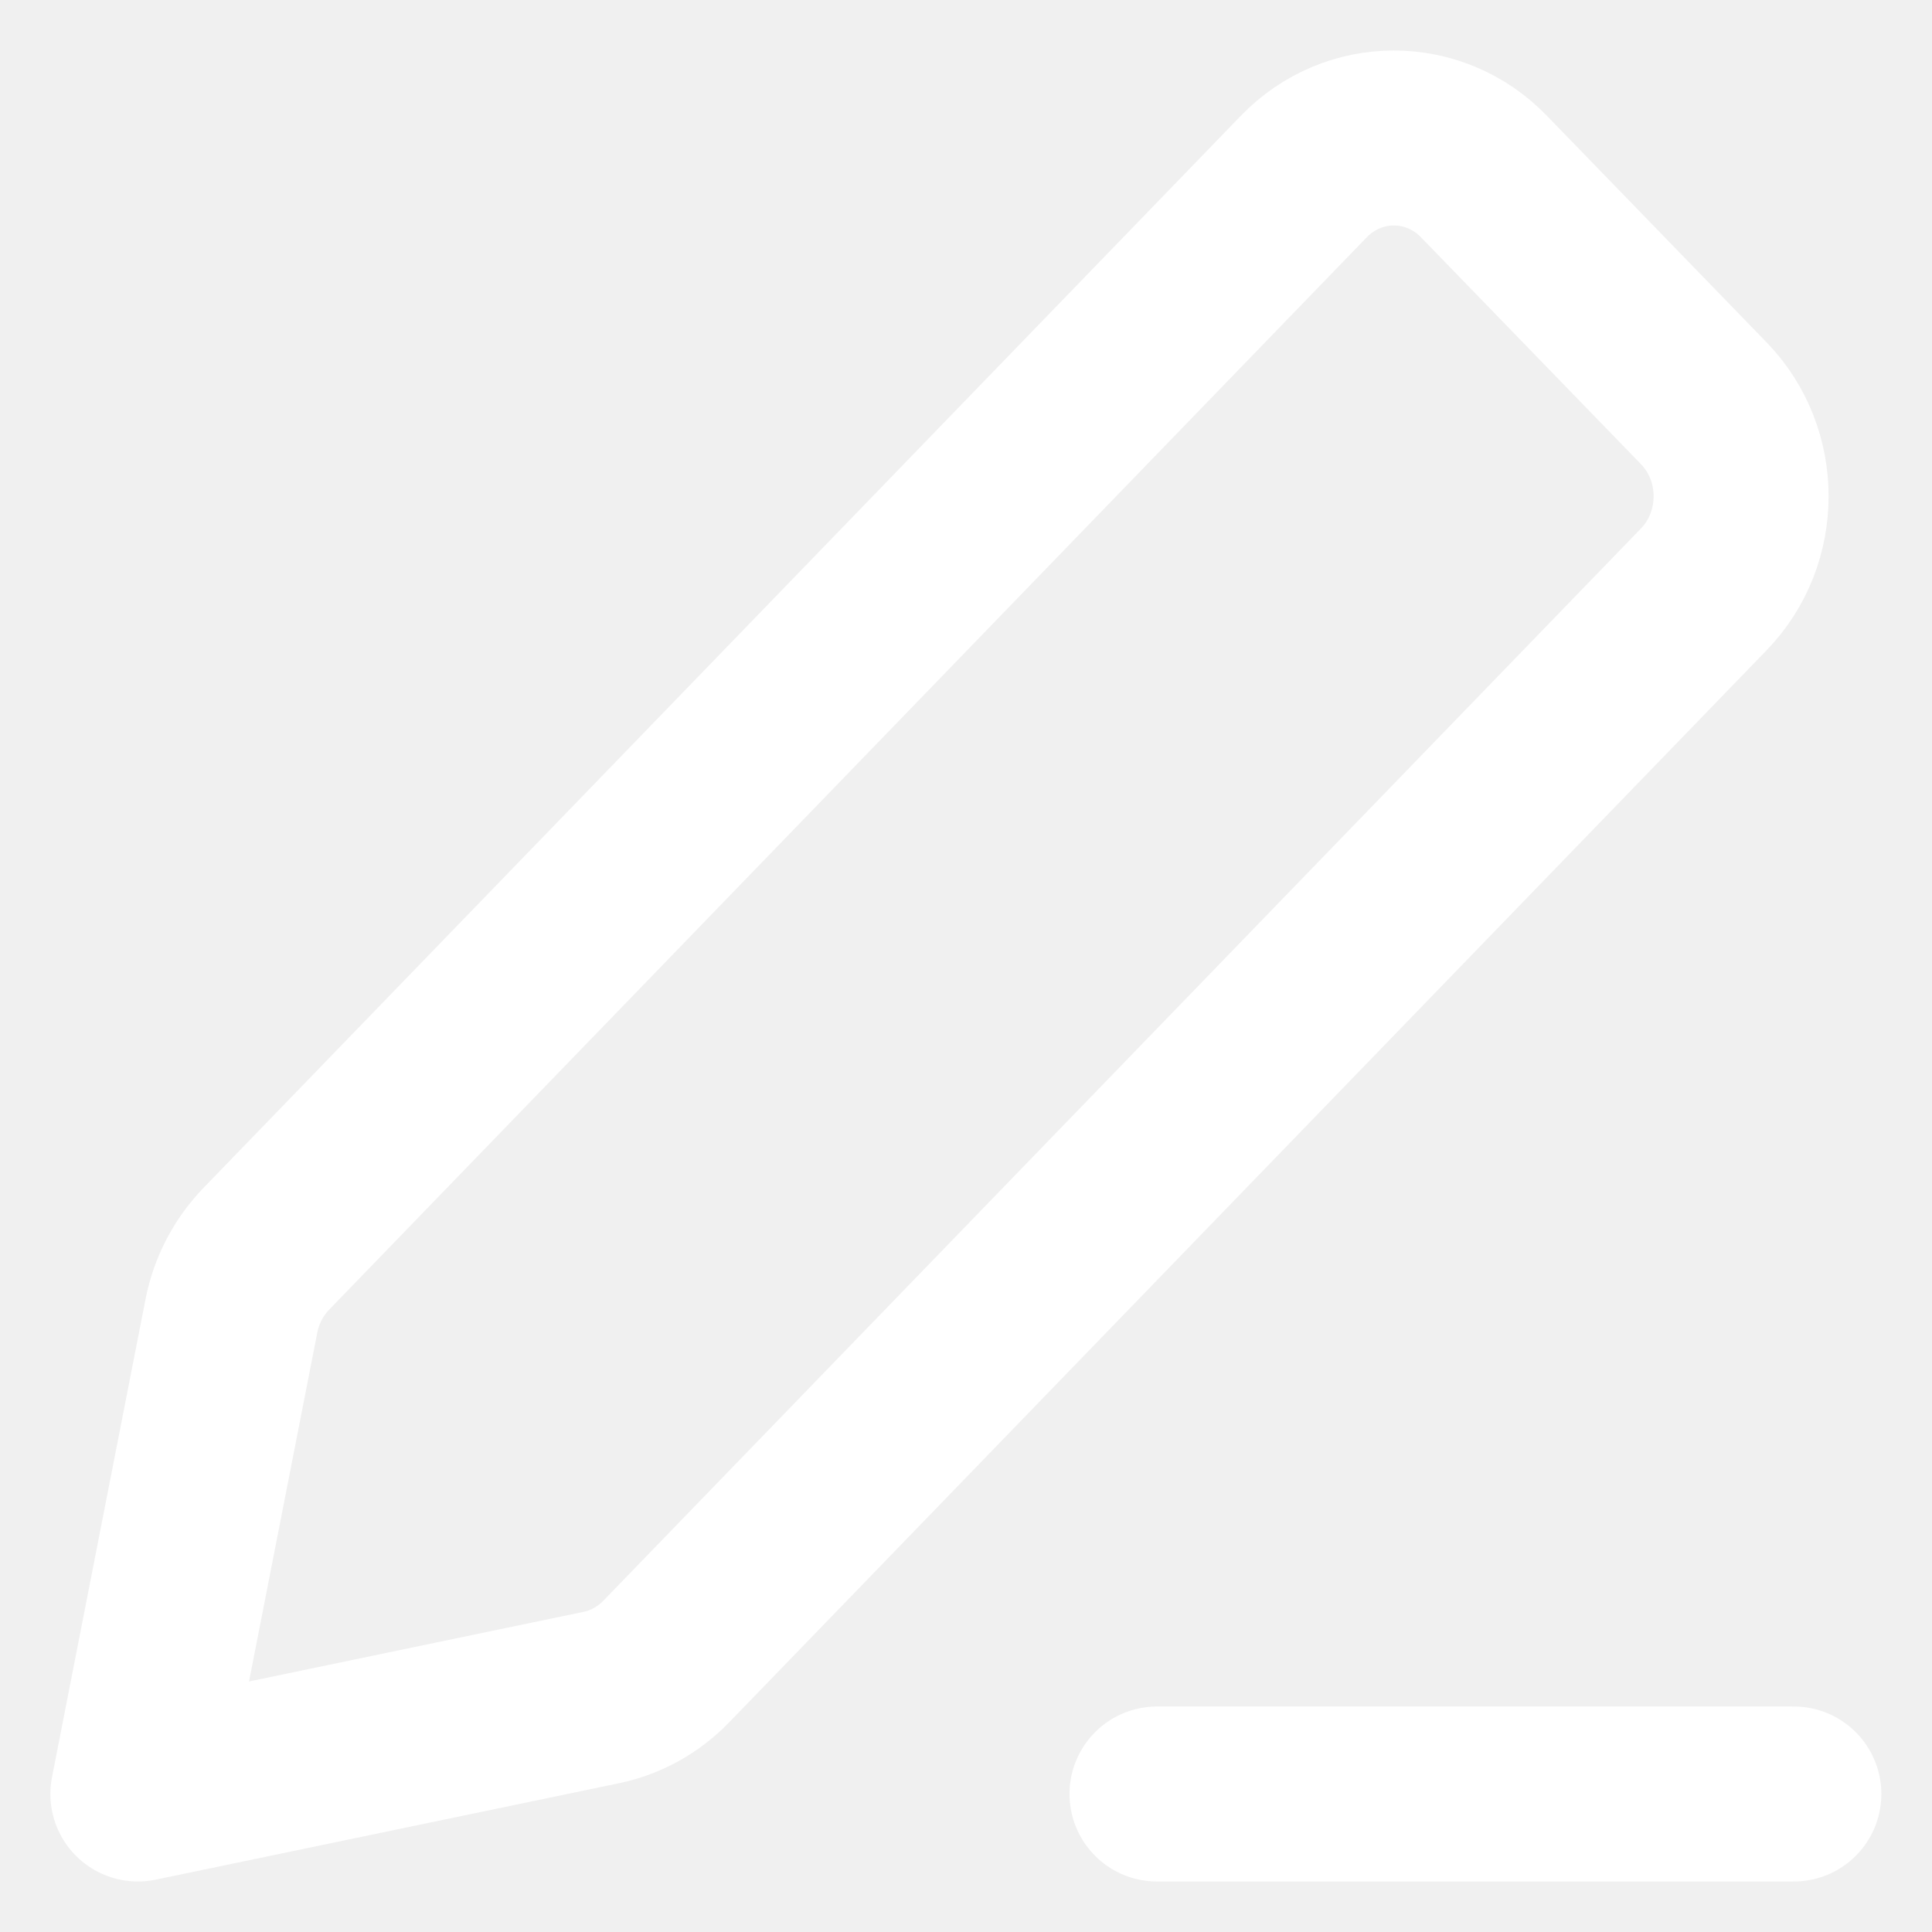
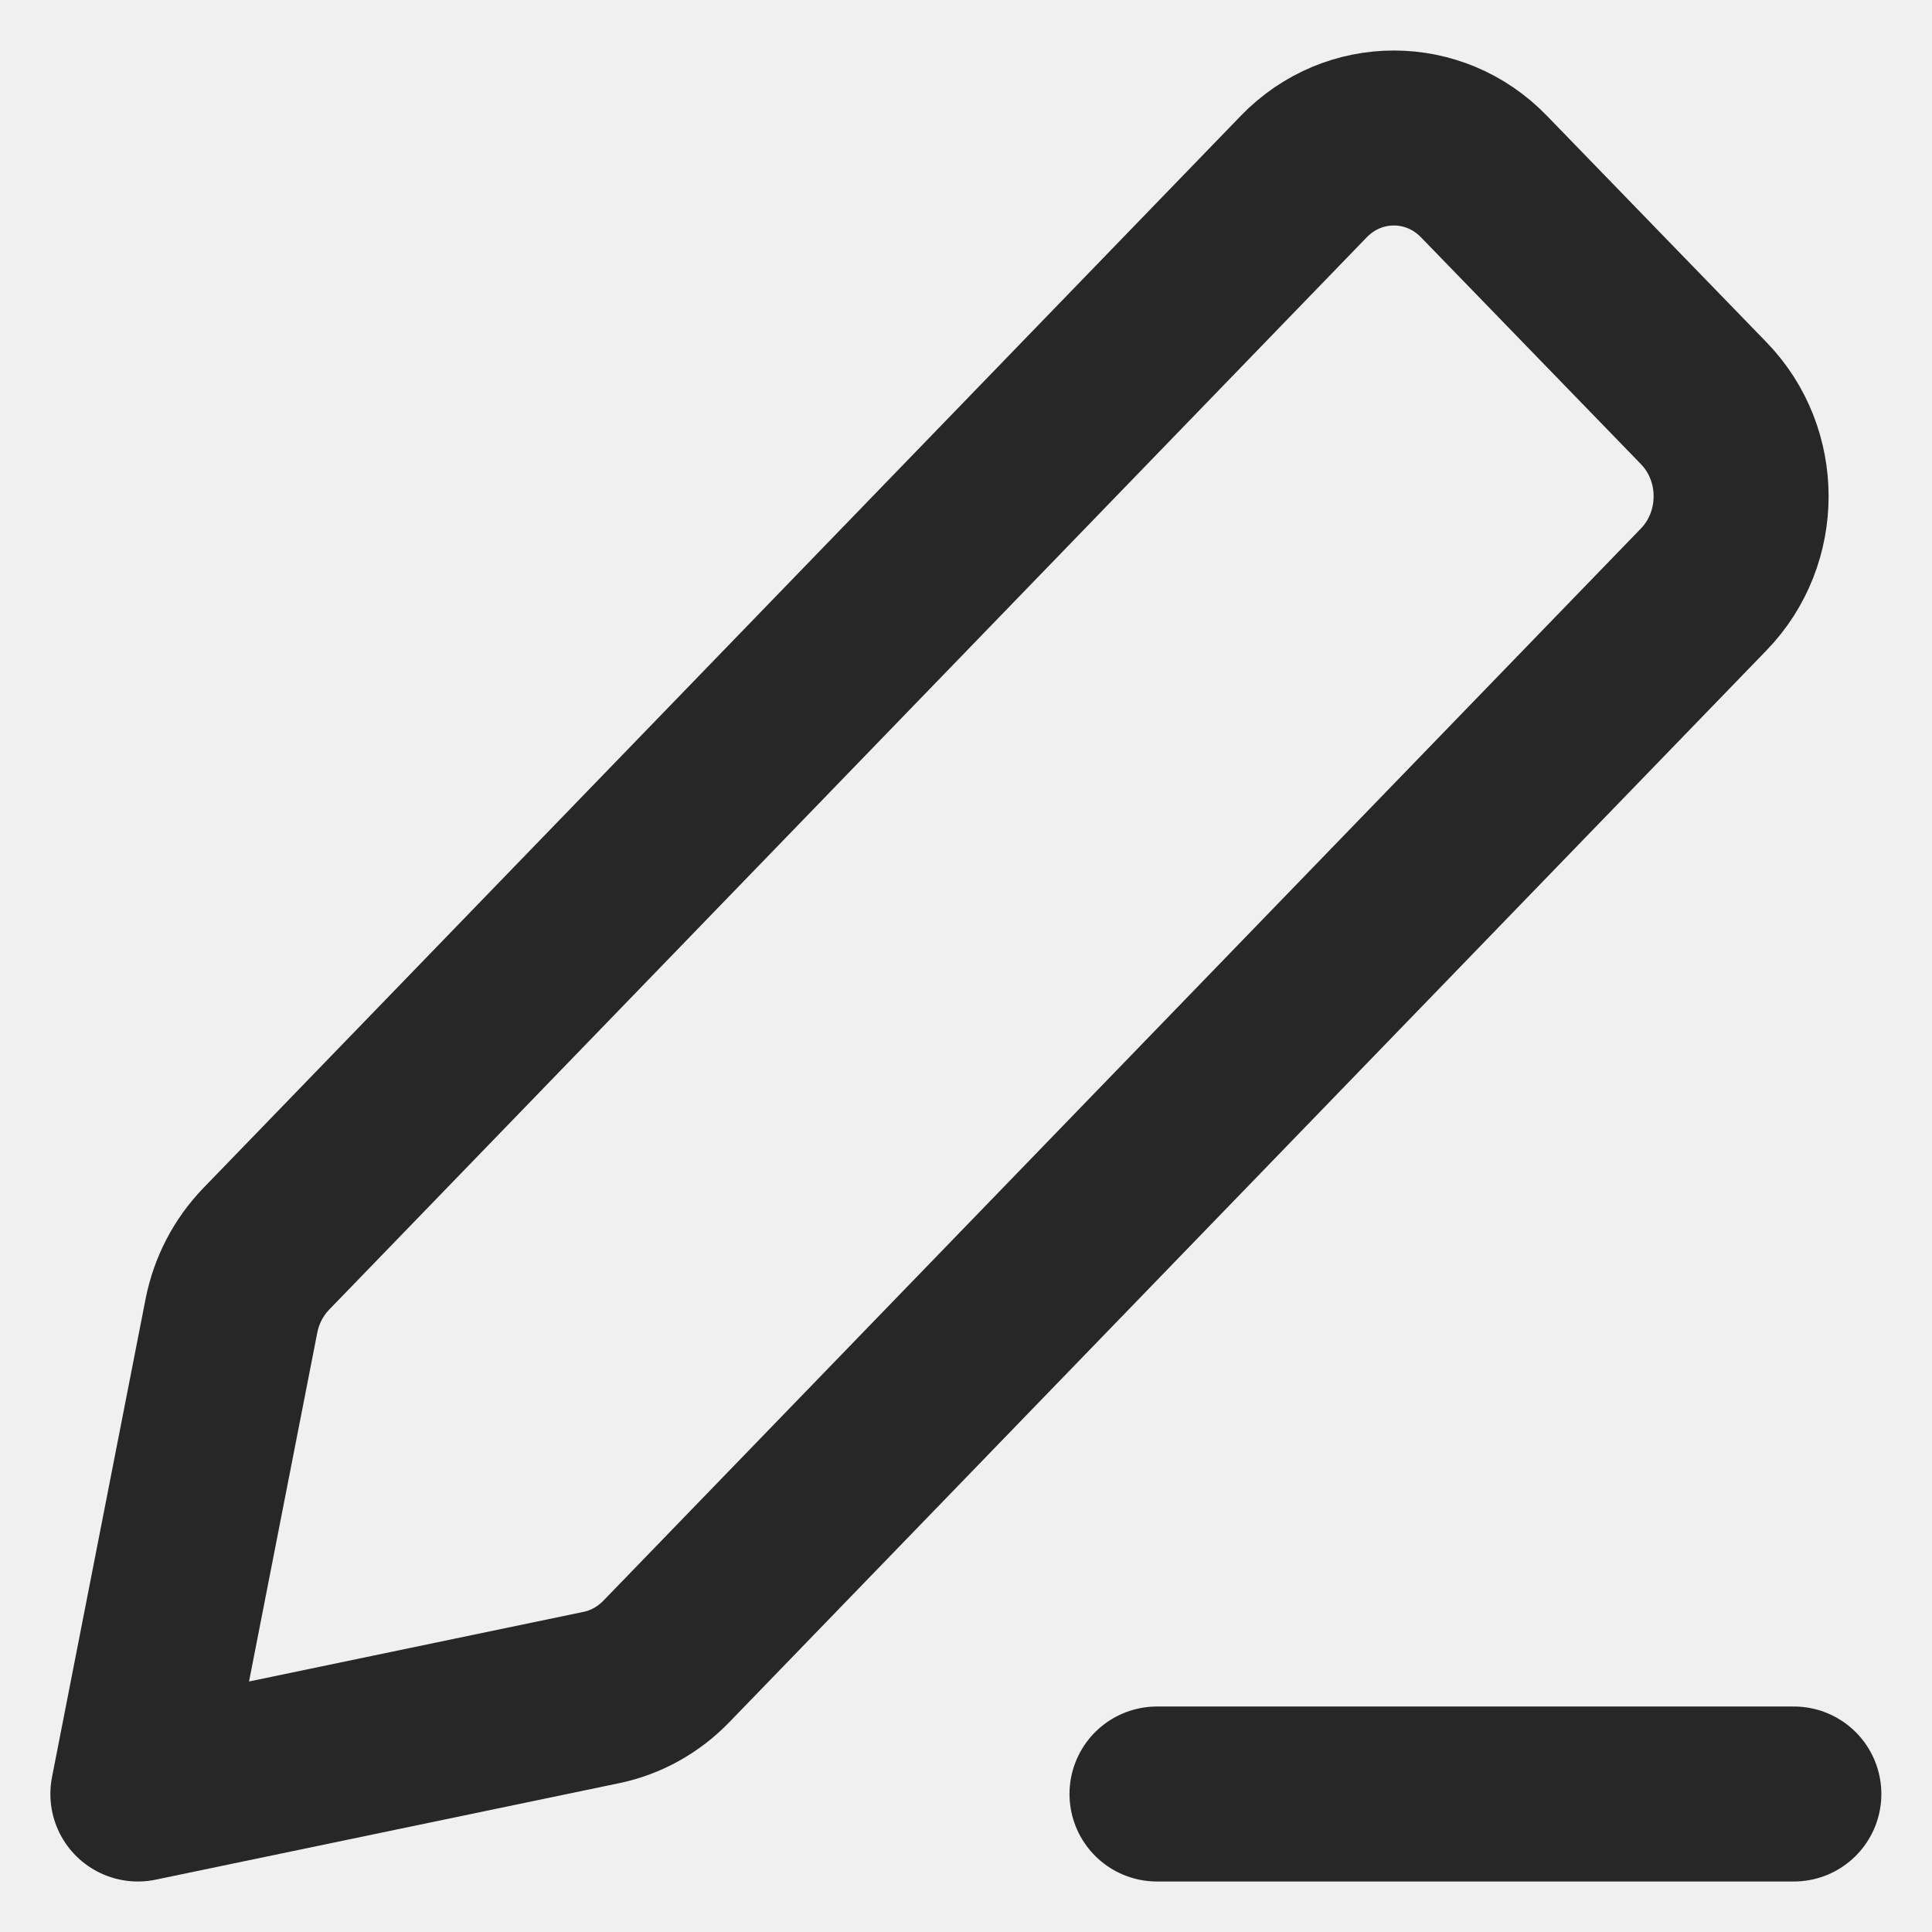
<svg xmlns="http://www.w3.org/2000/svg" width="14" height="14" viewBox="0 0 14 14" fill="none">
-   <path id="Icon" d="M8.384 13H12.999M0.999 13L4.357 12.301C4.536 12.264 4.699 12.173 4.828 12.04L12.346 4.271C12.707 3.898 12.707 3.294 12.346 2.922L10.753 1.279C10.393 0.907 9.808 0.907 9.448 1.279L1.929 9.05C1.801 9.183 1.713 9.351 1.677 9.535L0.999 13Z" stroke="white" stroke-width="1.268" stroke-linecap="round" stroke-linejoin="round" />
+   <path id="Icon" d="M8.384 13H12.999M0.999 13L4.357 12.301C4.536 12.264 4.699 12.173 4.828 12.04L12.346 4.271C12.707 3.898 12.707 3.294 12.346 2.922L10.753 1.279C10.393 0.907 9.808 0.907 9.448 1.279L1.929 9.05C1.801 9.183 1.713 9.351 1.677 9.535L0.999 13Z" stroke="#272727" stroke-width="1.268" stroke-linecap="round" stroke-linejoin="round" />
</svg>
